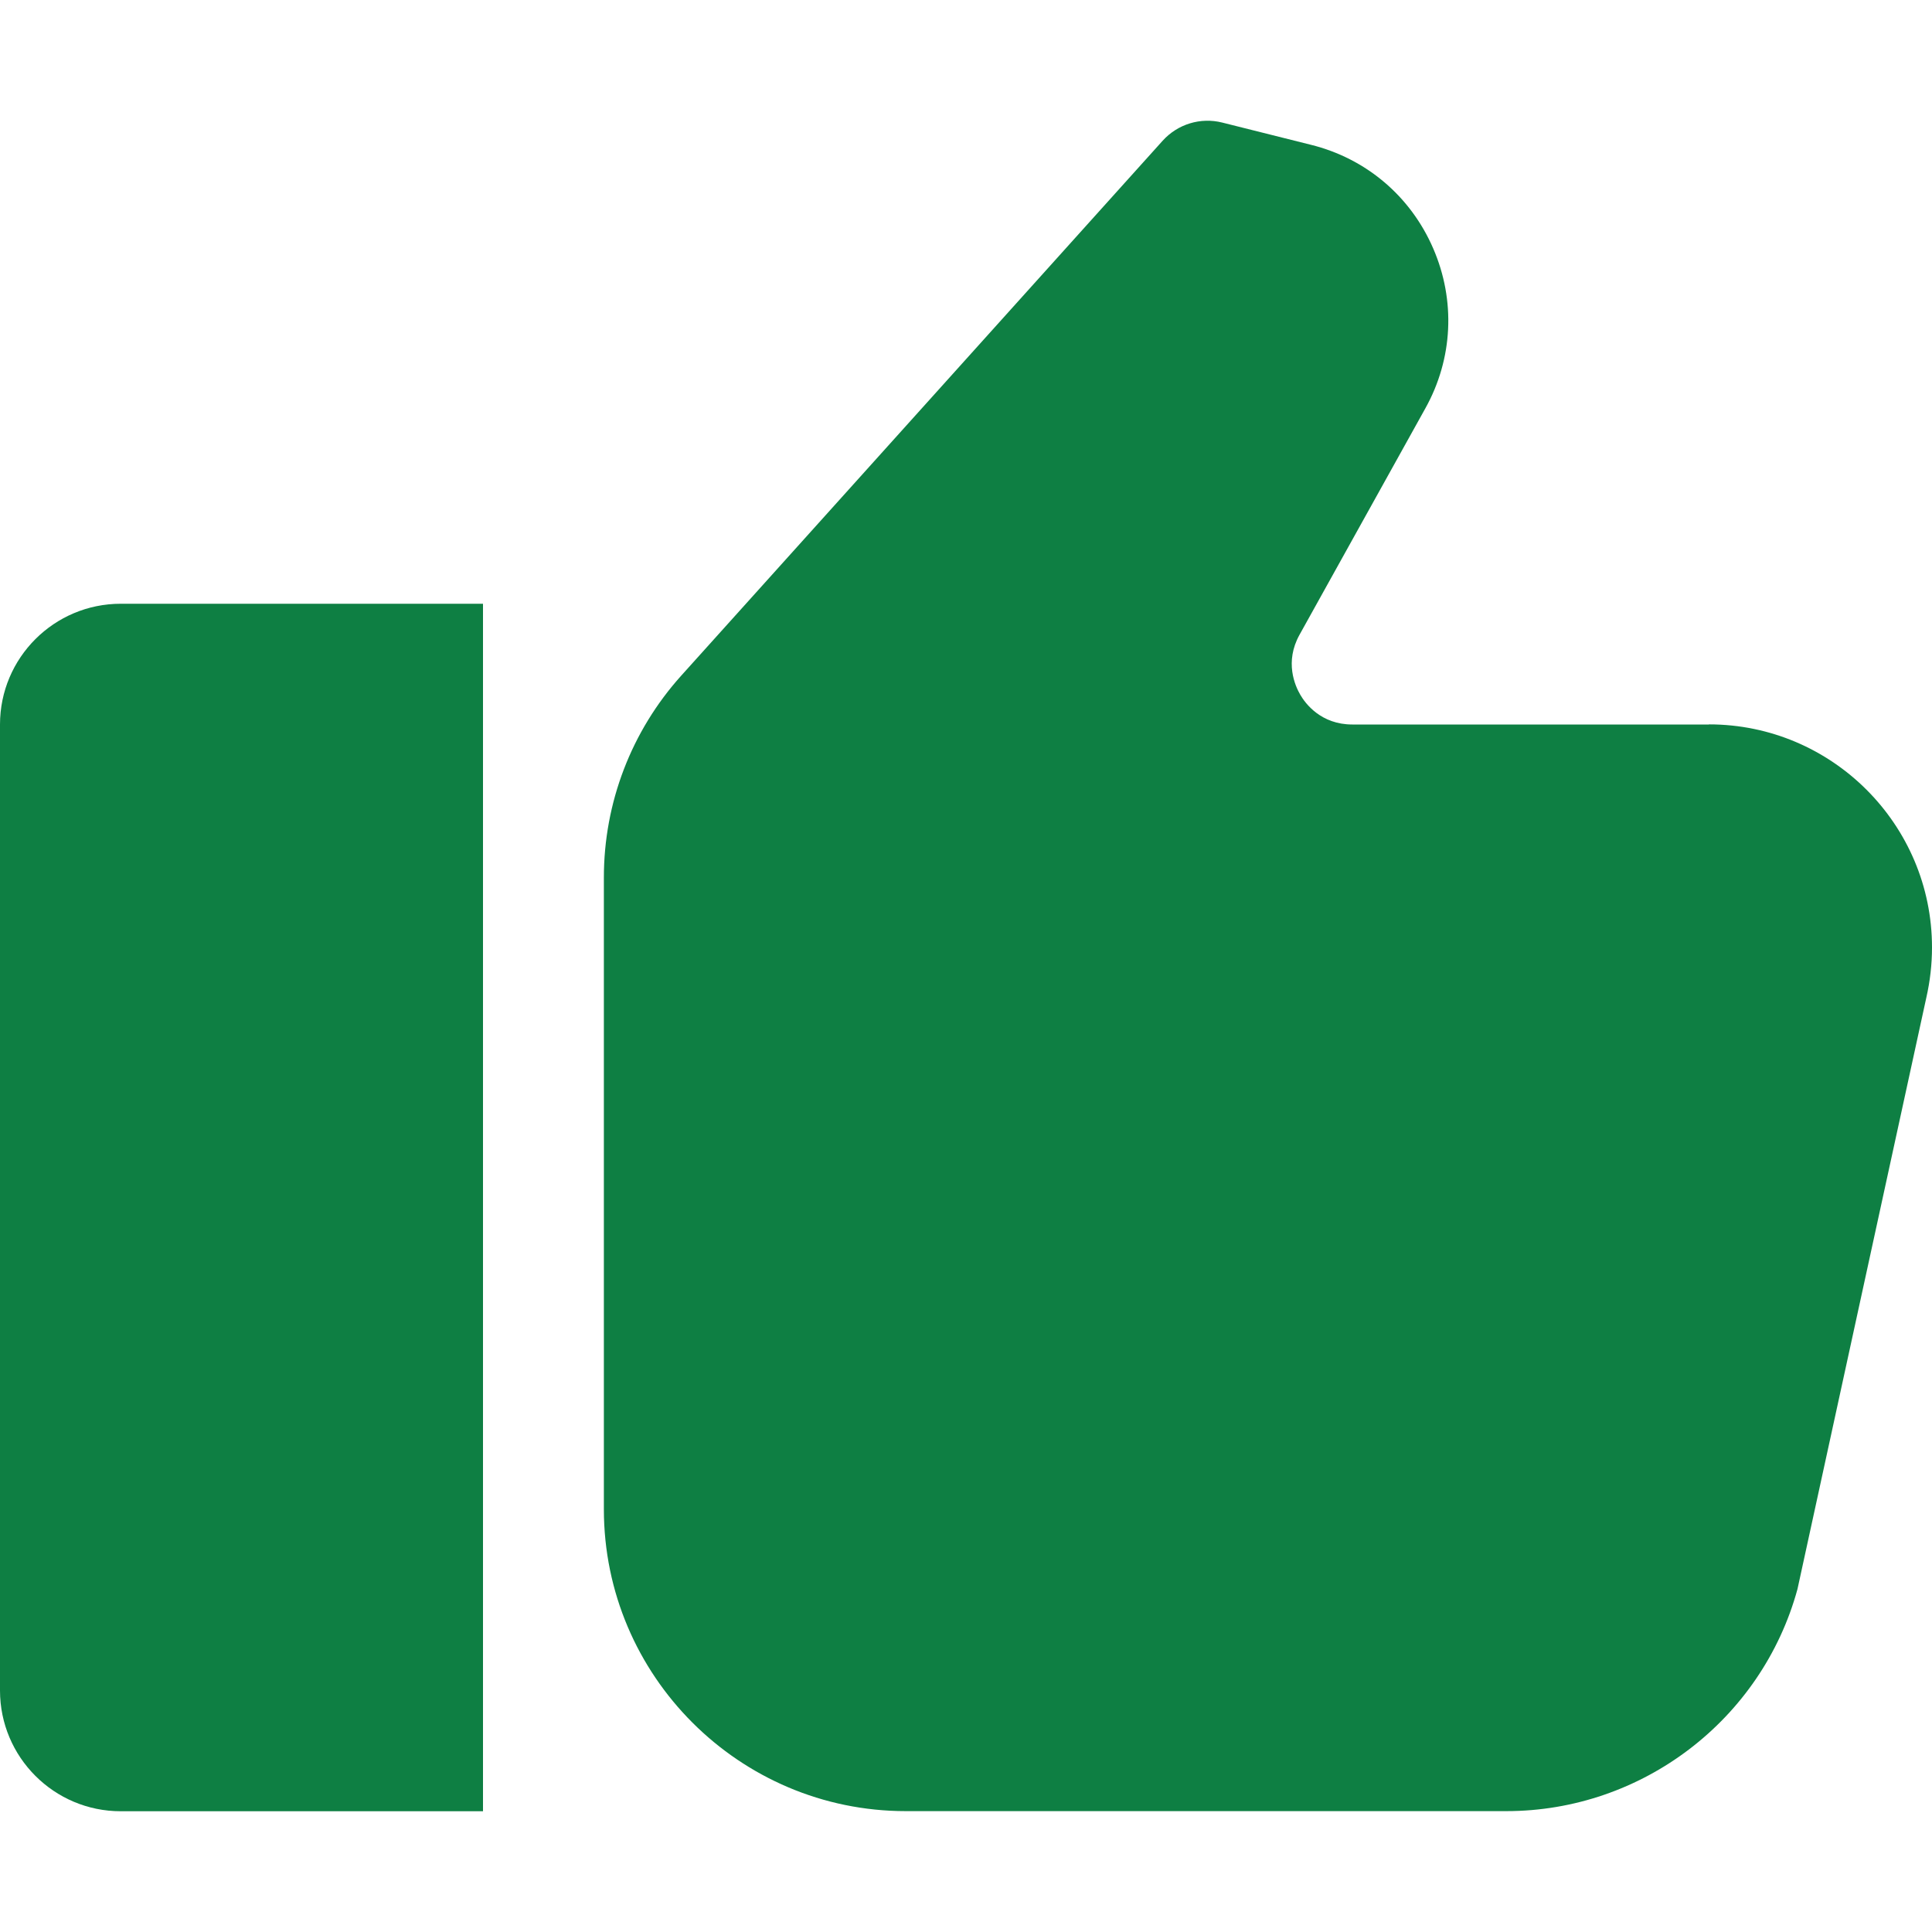
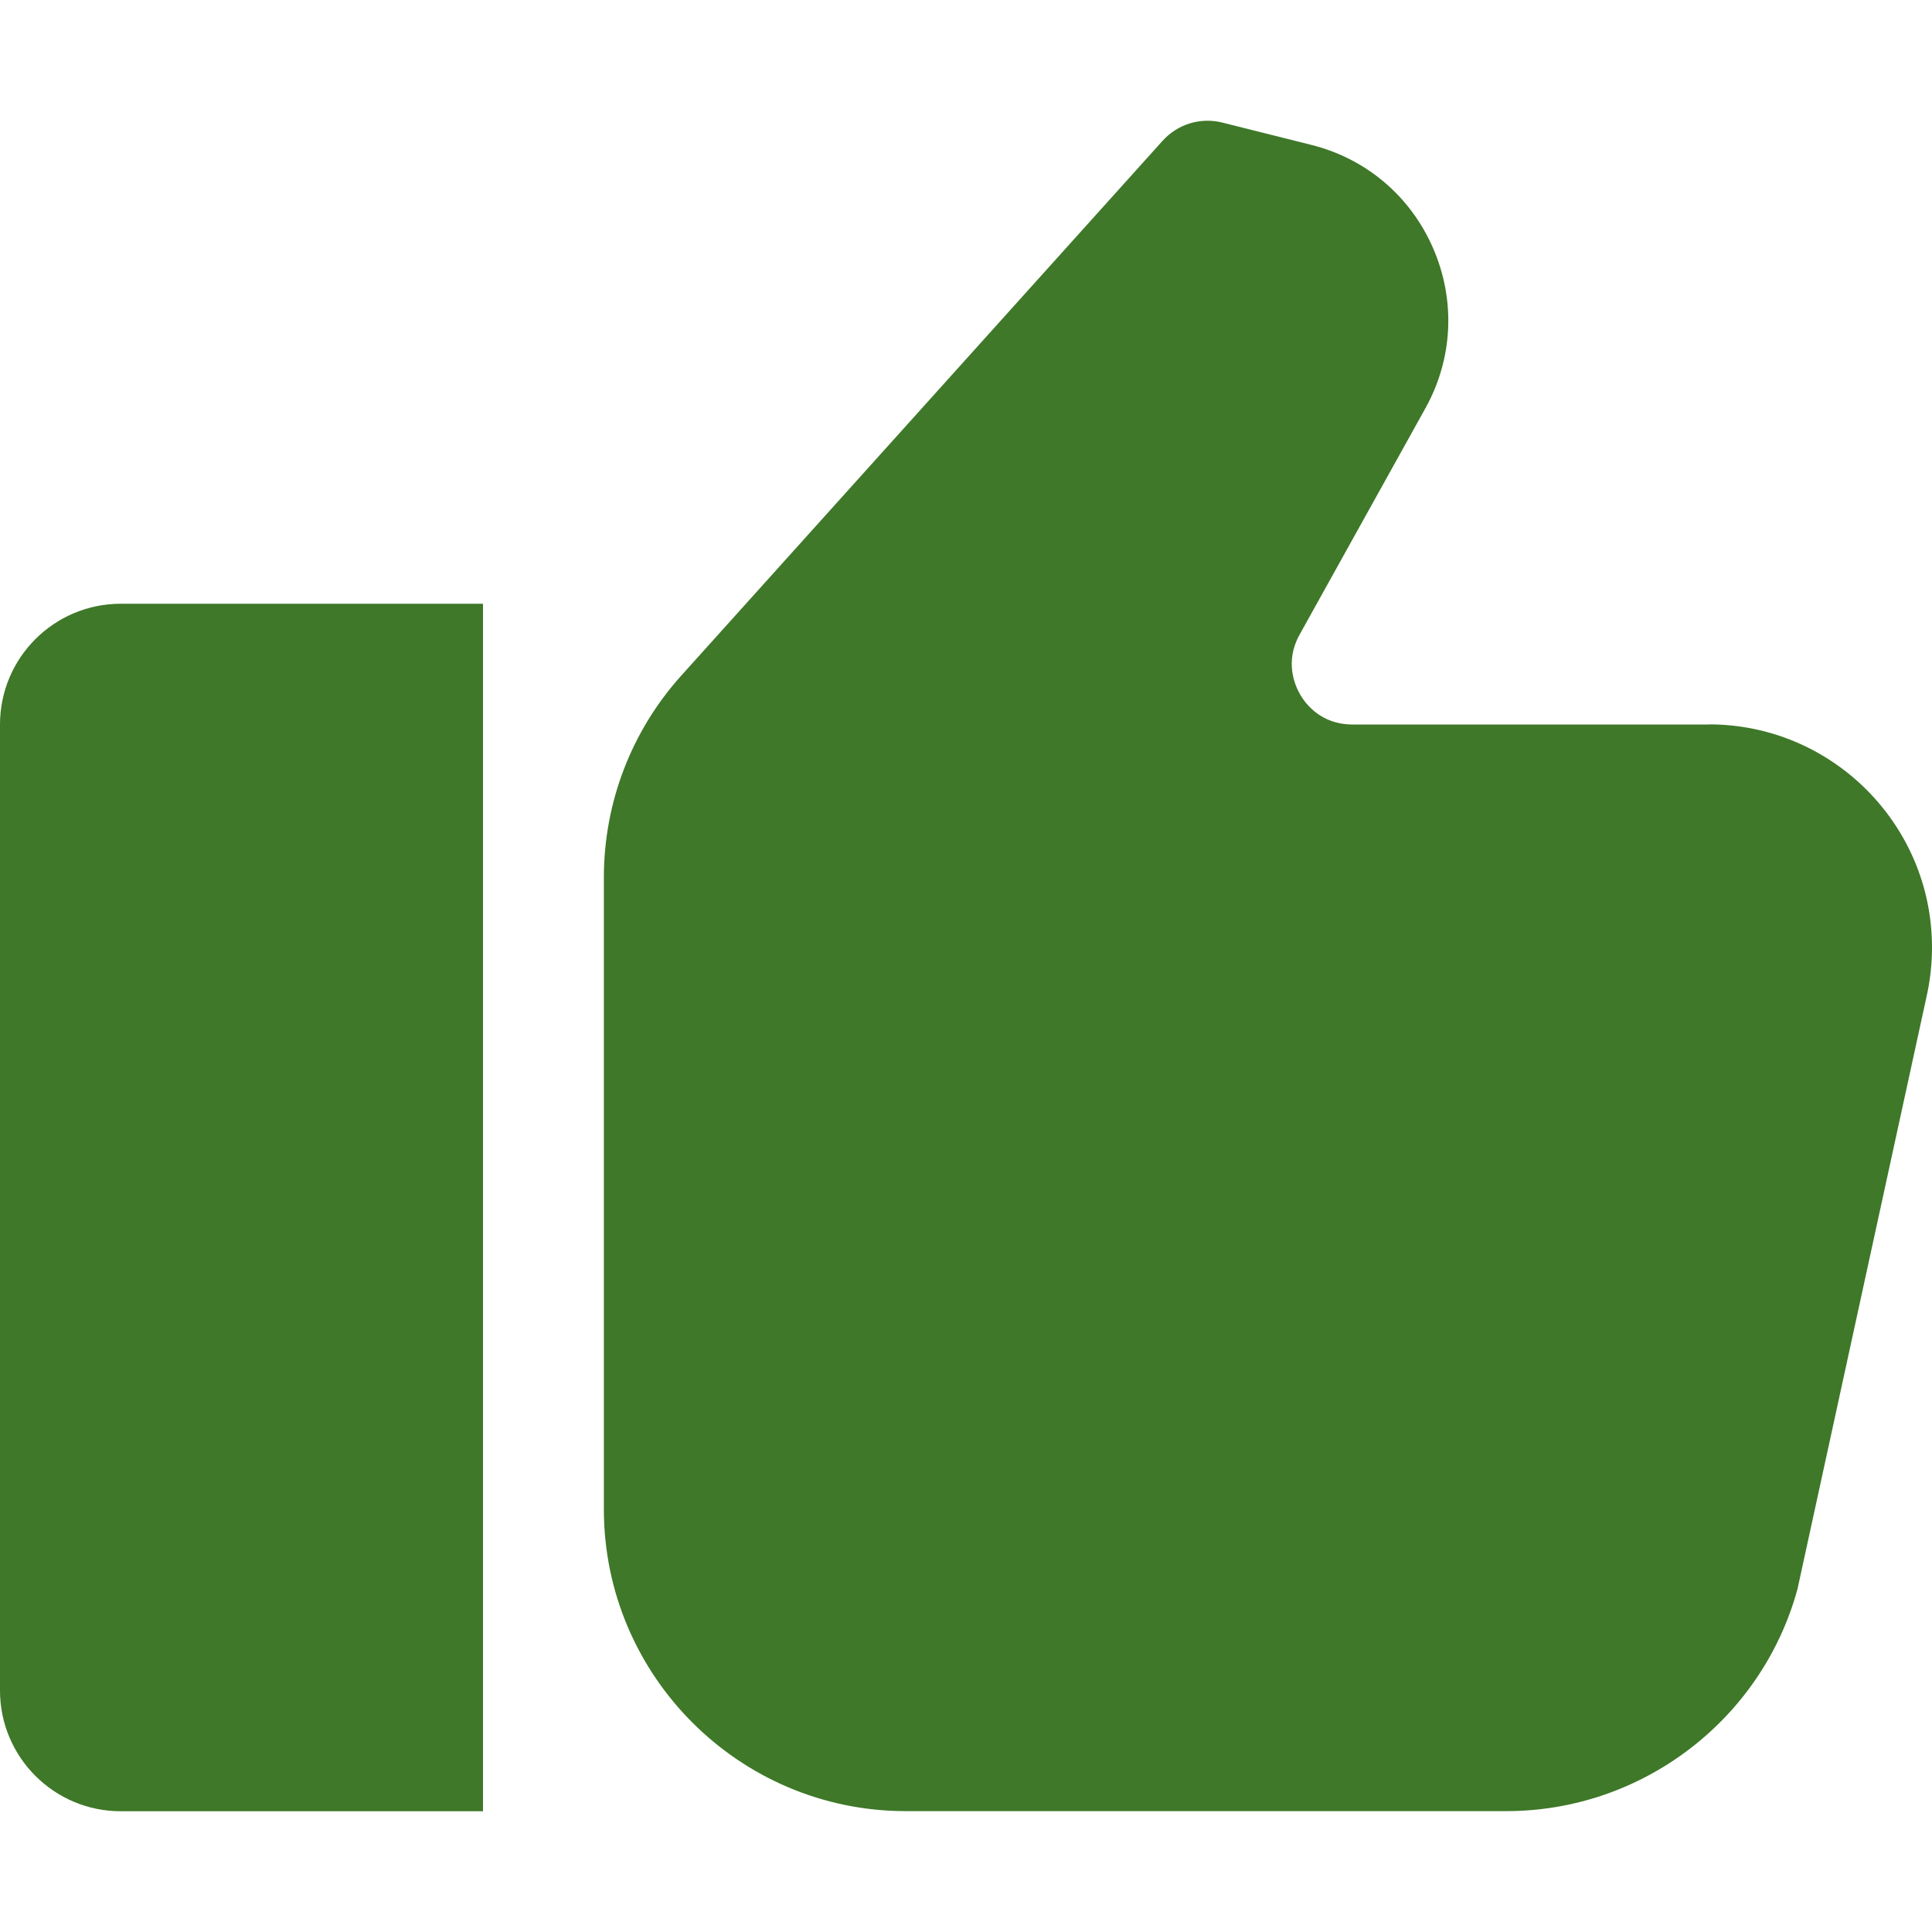
<svg xmlns="http://www.w3.org/2000/svg" height="512px" viewBox="0 0 16 16" width="512px">
  <g>
-     <path d="m0 1v8c0 .552.448 1 1 1h3v-10h-3c-.552 0-1 .448-1 1z" transform="translate(0 5)" data-original="#000000" class="active-path" data-old_color="#000000" fill="#0E7F43" />
-     <path d="m9.153 5.03h-2.954c-.258 0-.388-.172-.431-.247-.043-.074-.131-.271-.006-.496l1.042-1.875c.229-.411.252-.894.065-1.325-.187-.432-.556-.745-1.013-.858l-.734-.184c-.179-.045-.368.012-.493.15l-3.987 4.43c-.414.46-.641 1.054-.641 1.672v5.232c0 1.378 1.122 2.5 2.5 2.5l4.974-0c1.123 0 2.115-.756 2.411-1.839l1.067-4.898c.031-.136.047-.276.047-.416 0-1.018-.829-1.847-1.847-1.847z" transform="translate(5 .97)" data-original="#000000" class="active-path" data-old_color="#000000" fill="#0E7F43" />
+     <path d="m0 1v8c0 .552.448 1 1 1h3v-10h-3c-.552 0-1 .448-1 1z" transform="translate(0 5)" data-original="#000000" class="active-path" data-old_color="#000000" fill="#3E7828" />
+     <path d="m9.153 5.03h-2.954c-.258 0-.388-.172-.431-.247-.043-.074-.131-.271-.006-.496l1.042-1.875c.229-.411.252-.894.065-1.325-.187-.432-.556-.745-1.013-.858l-.734-.184c-.179-.045-.368.012-.493.15l-3.987 4.43c-.414.46-.641 1.054-.641 1.672v5.232c0 1.378 1.122 2.5 2.5 2.5l4.974-0c1.123 0 2.115-.756 2.411-1.839l1.067-4.898c.031-.136.047-.276.047-.416 0-1.018-.829-1.847-1.847-1.847z" transform="translate(5 .97)" data-original="#000000" class="active-path" data-old_color="#000000" fill="#3E7828" />
  </g>
</svg>
